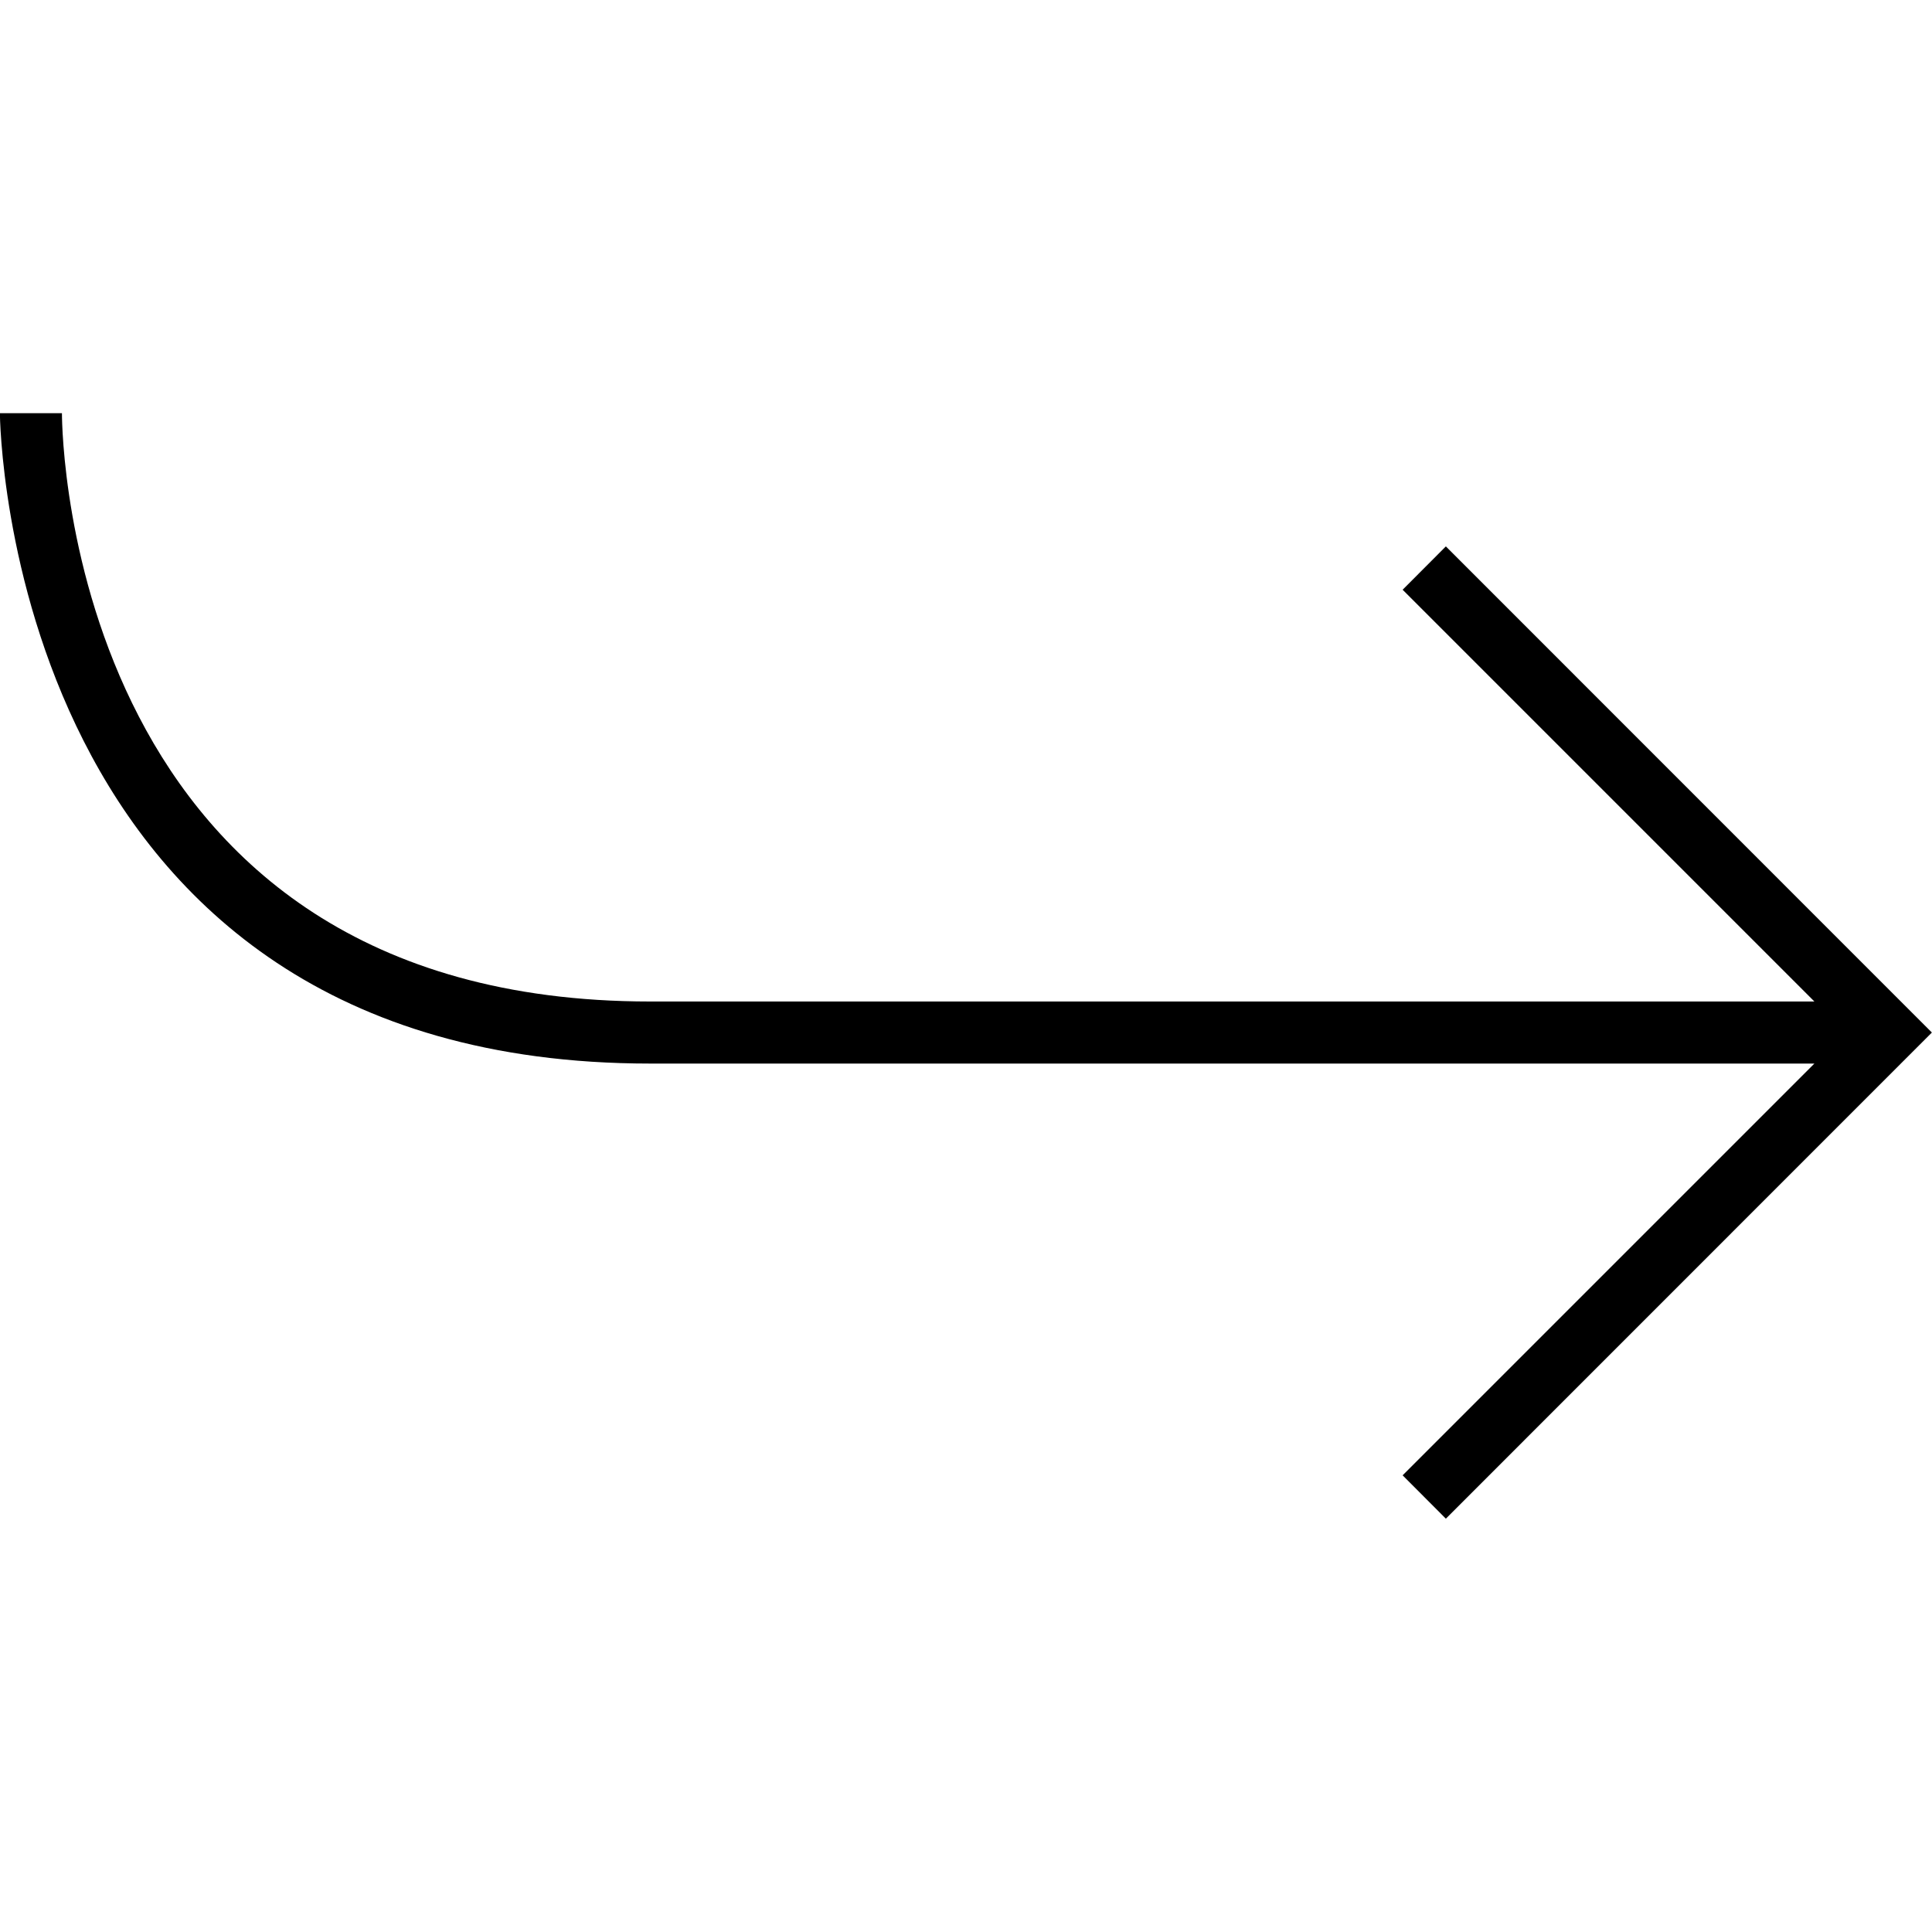
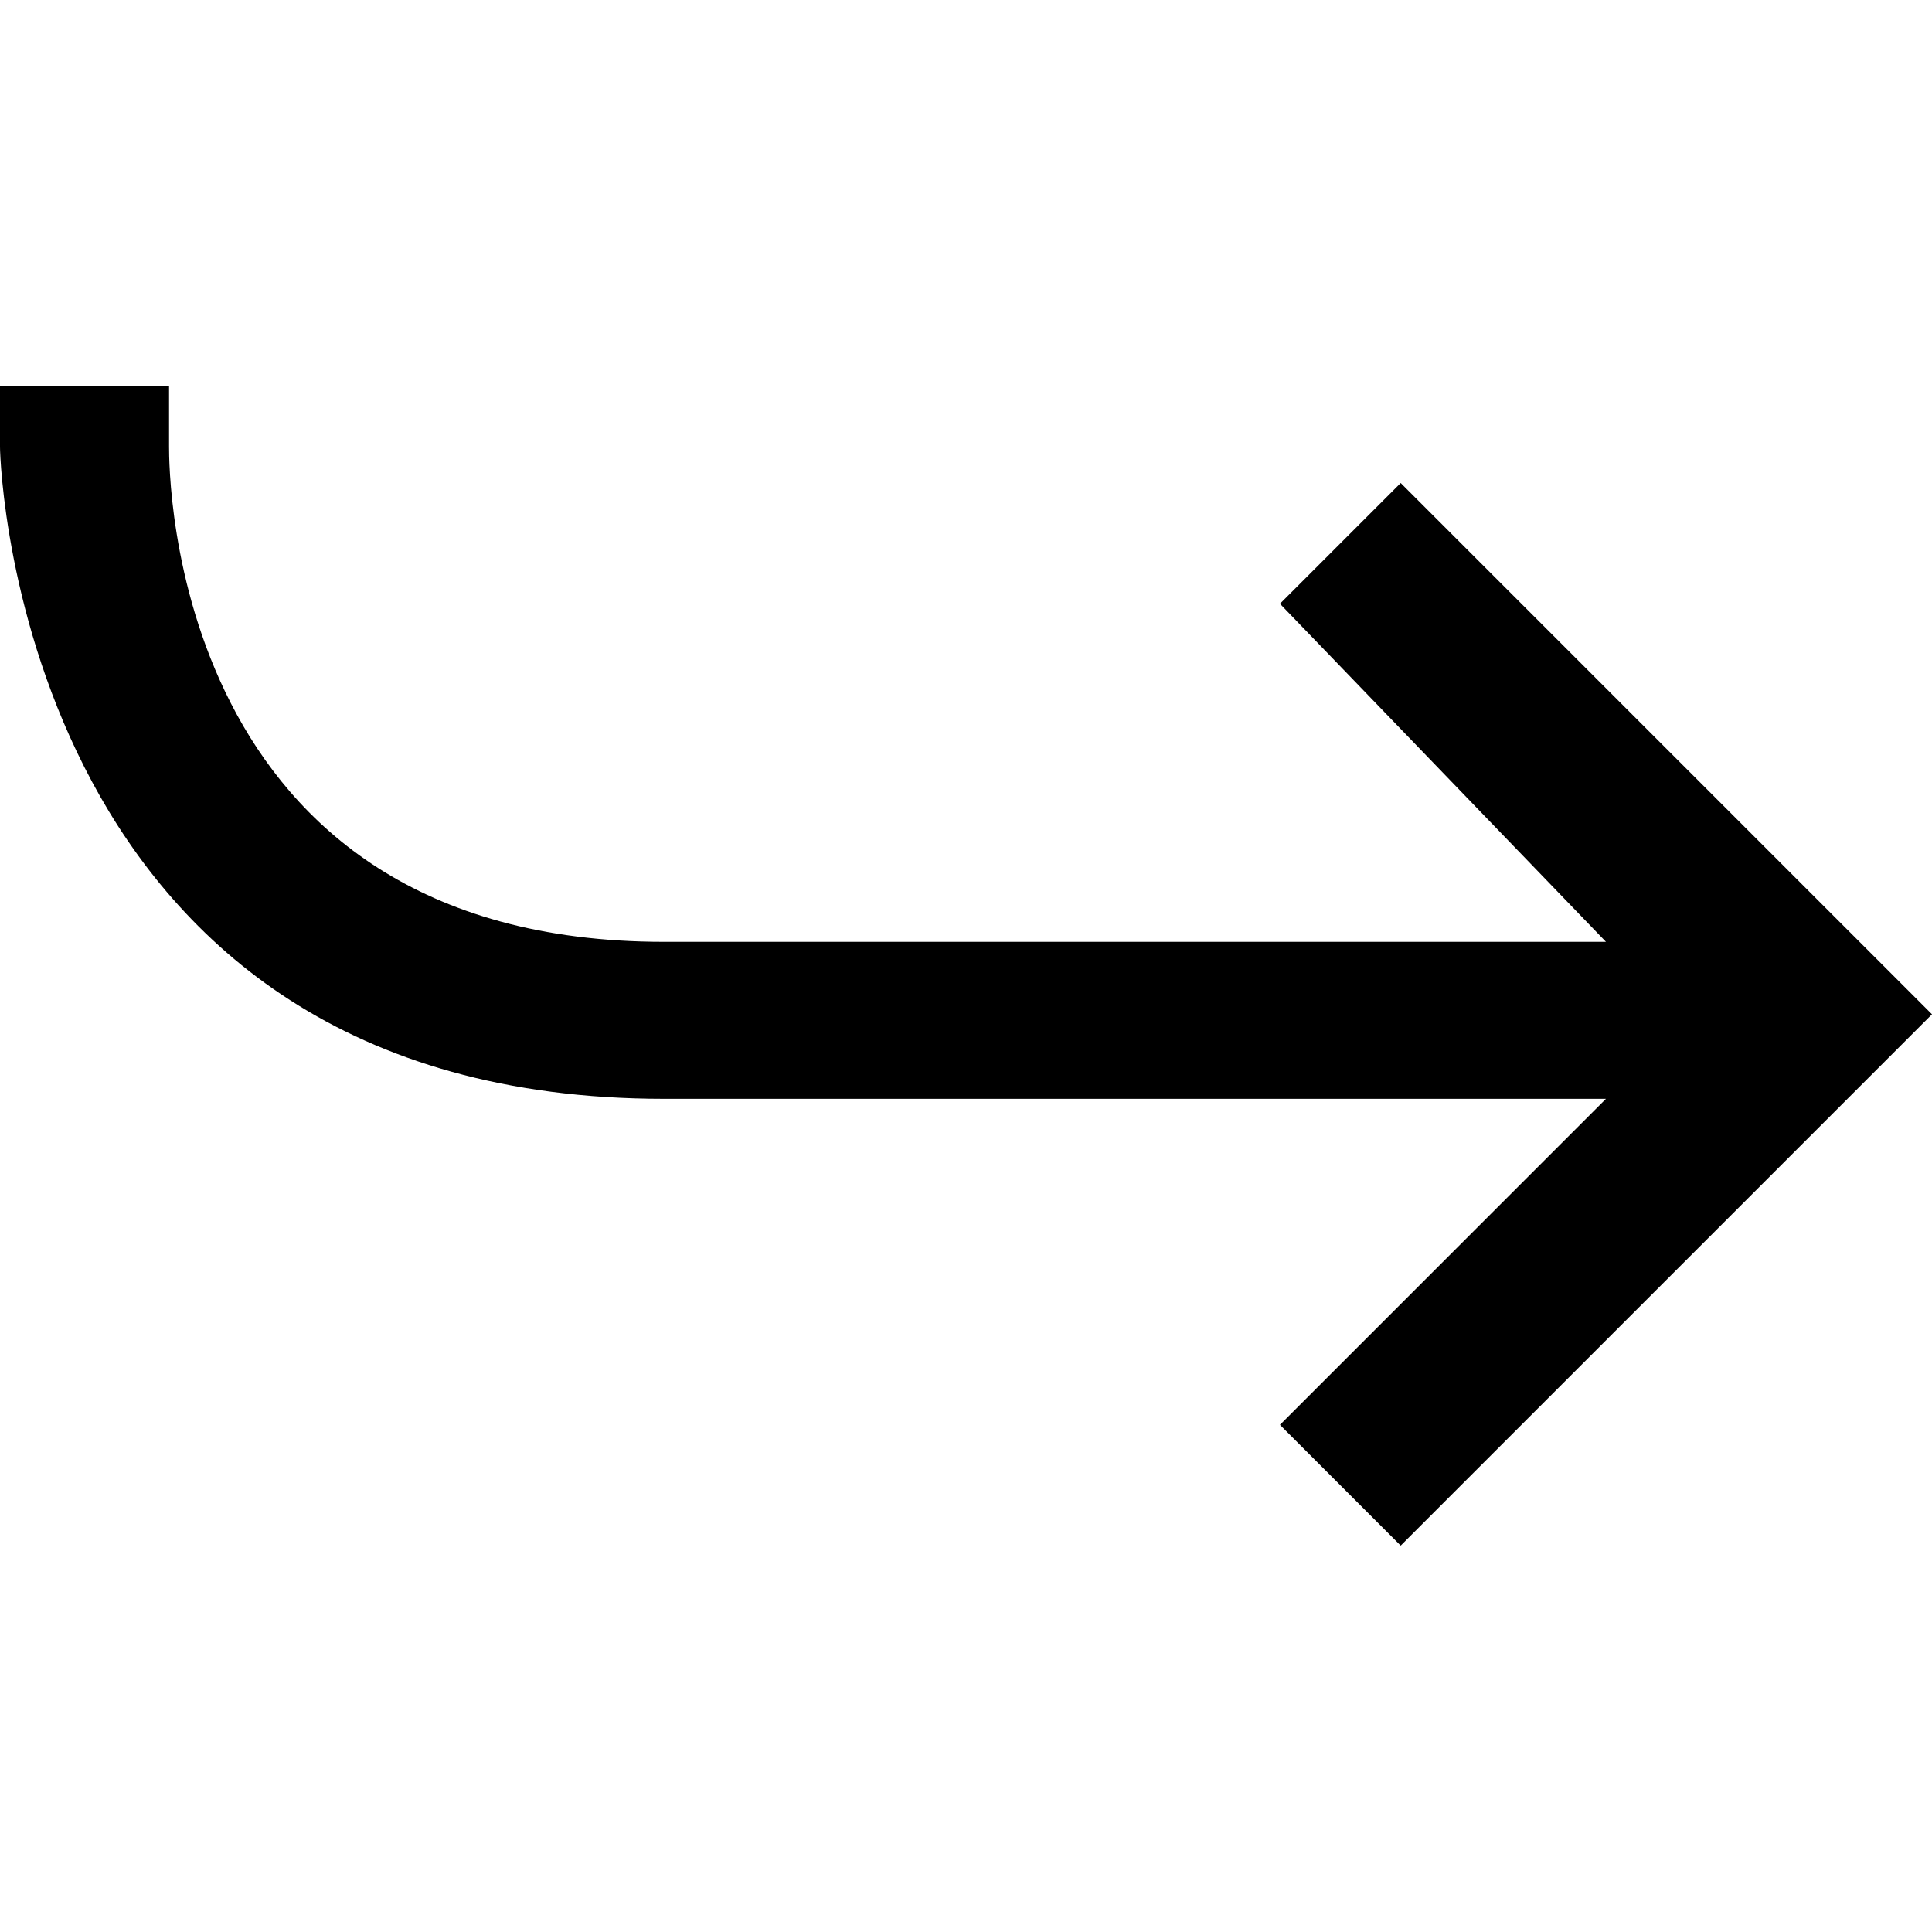
- <svg xmlns="http://www.w3.org/2000/svg" version="1.1" id="Layer_1" x="0px" y="0px" width="16px" height="16px" viewBox="400.641 242.32 16 16" enable-background="new 400.641 242.32 16 16" xml:space="preserve">
-   <path d="M406.025,251.128h9.642l-3.41,3.41l0.358,0.359l4.025-4.026l-4.025-4.026l-0.358,0.359l3.41,3.41h-9.642  c-4.795,0-4.871-4.667-4.871-4.872h-0.514C400.641,245.795,400.692,251.128,406.025,251.128z" />
+ <svg xmlns="http://www.w3.org/2000/svg" version="1.1" id="Layer_1" x="0px" y="0px" viewBox="0 0 16 16" style="enable-background:new 0 0 16 16;" xml:space="preserve">
+   <path d="M11.6,12.8l-1-1l2.7-2.7H5.5C0.2,9.1,0,3.9,0,3.7l0-0.5l1.4,0v0.5c0,0.2,0,4.1,4.1,4.1h7.8L10.6,5l1-1L16,8.4L11.6,12.8z" />
</svg>
